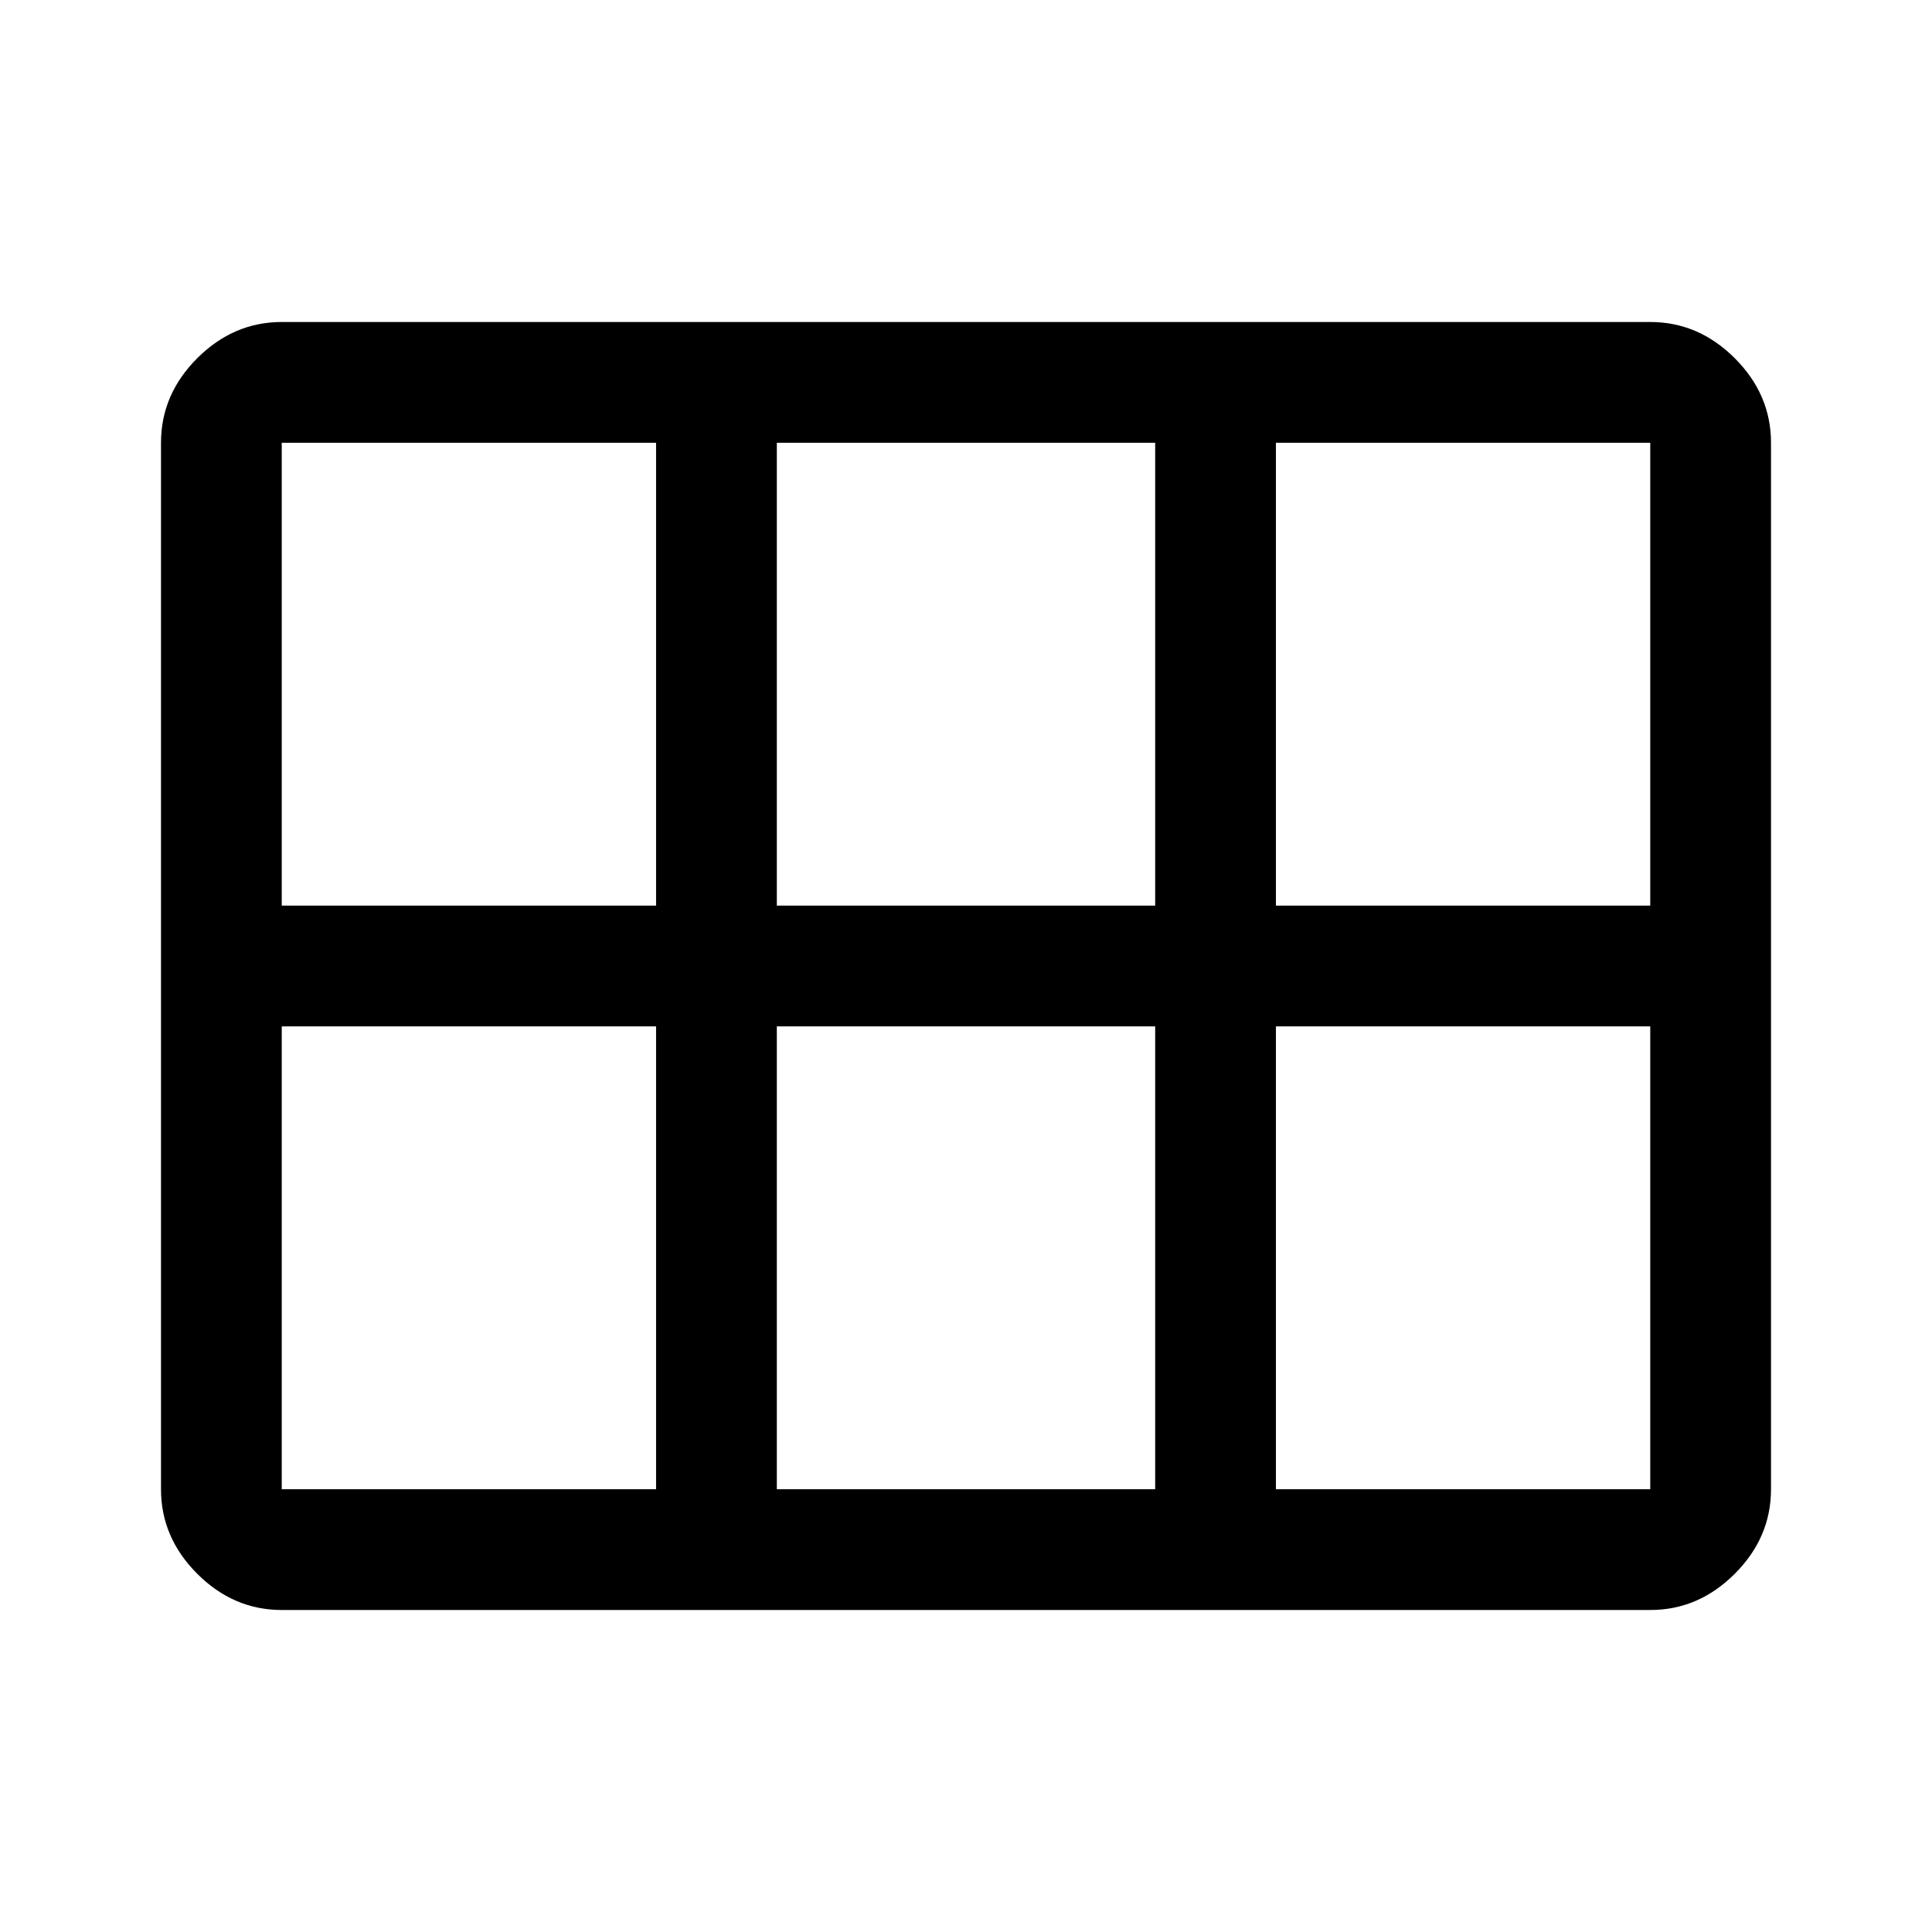
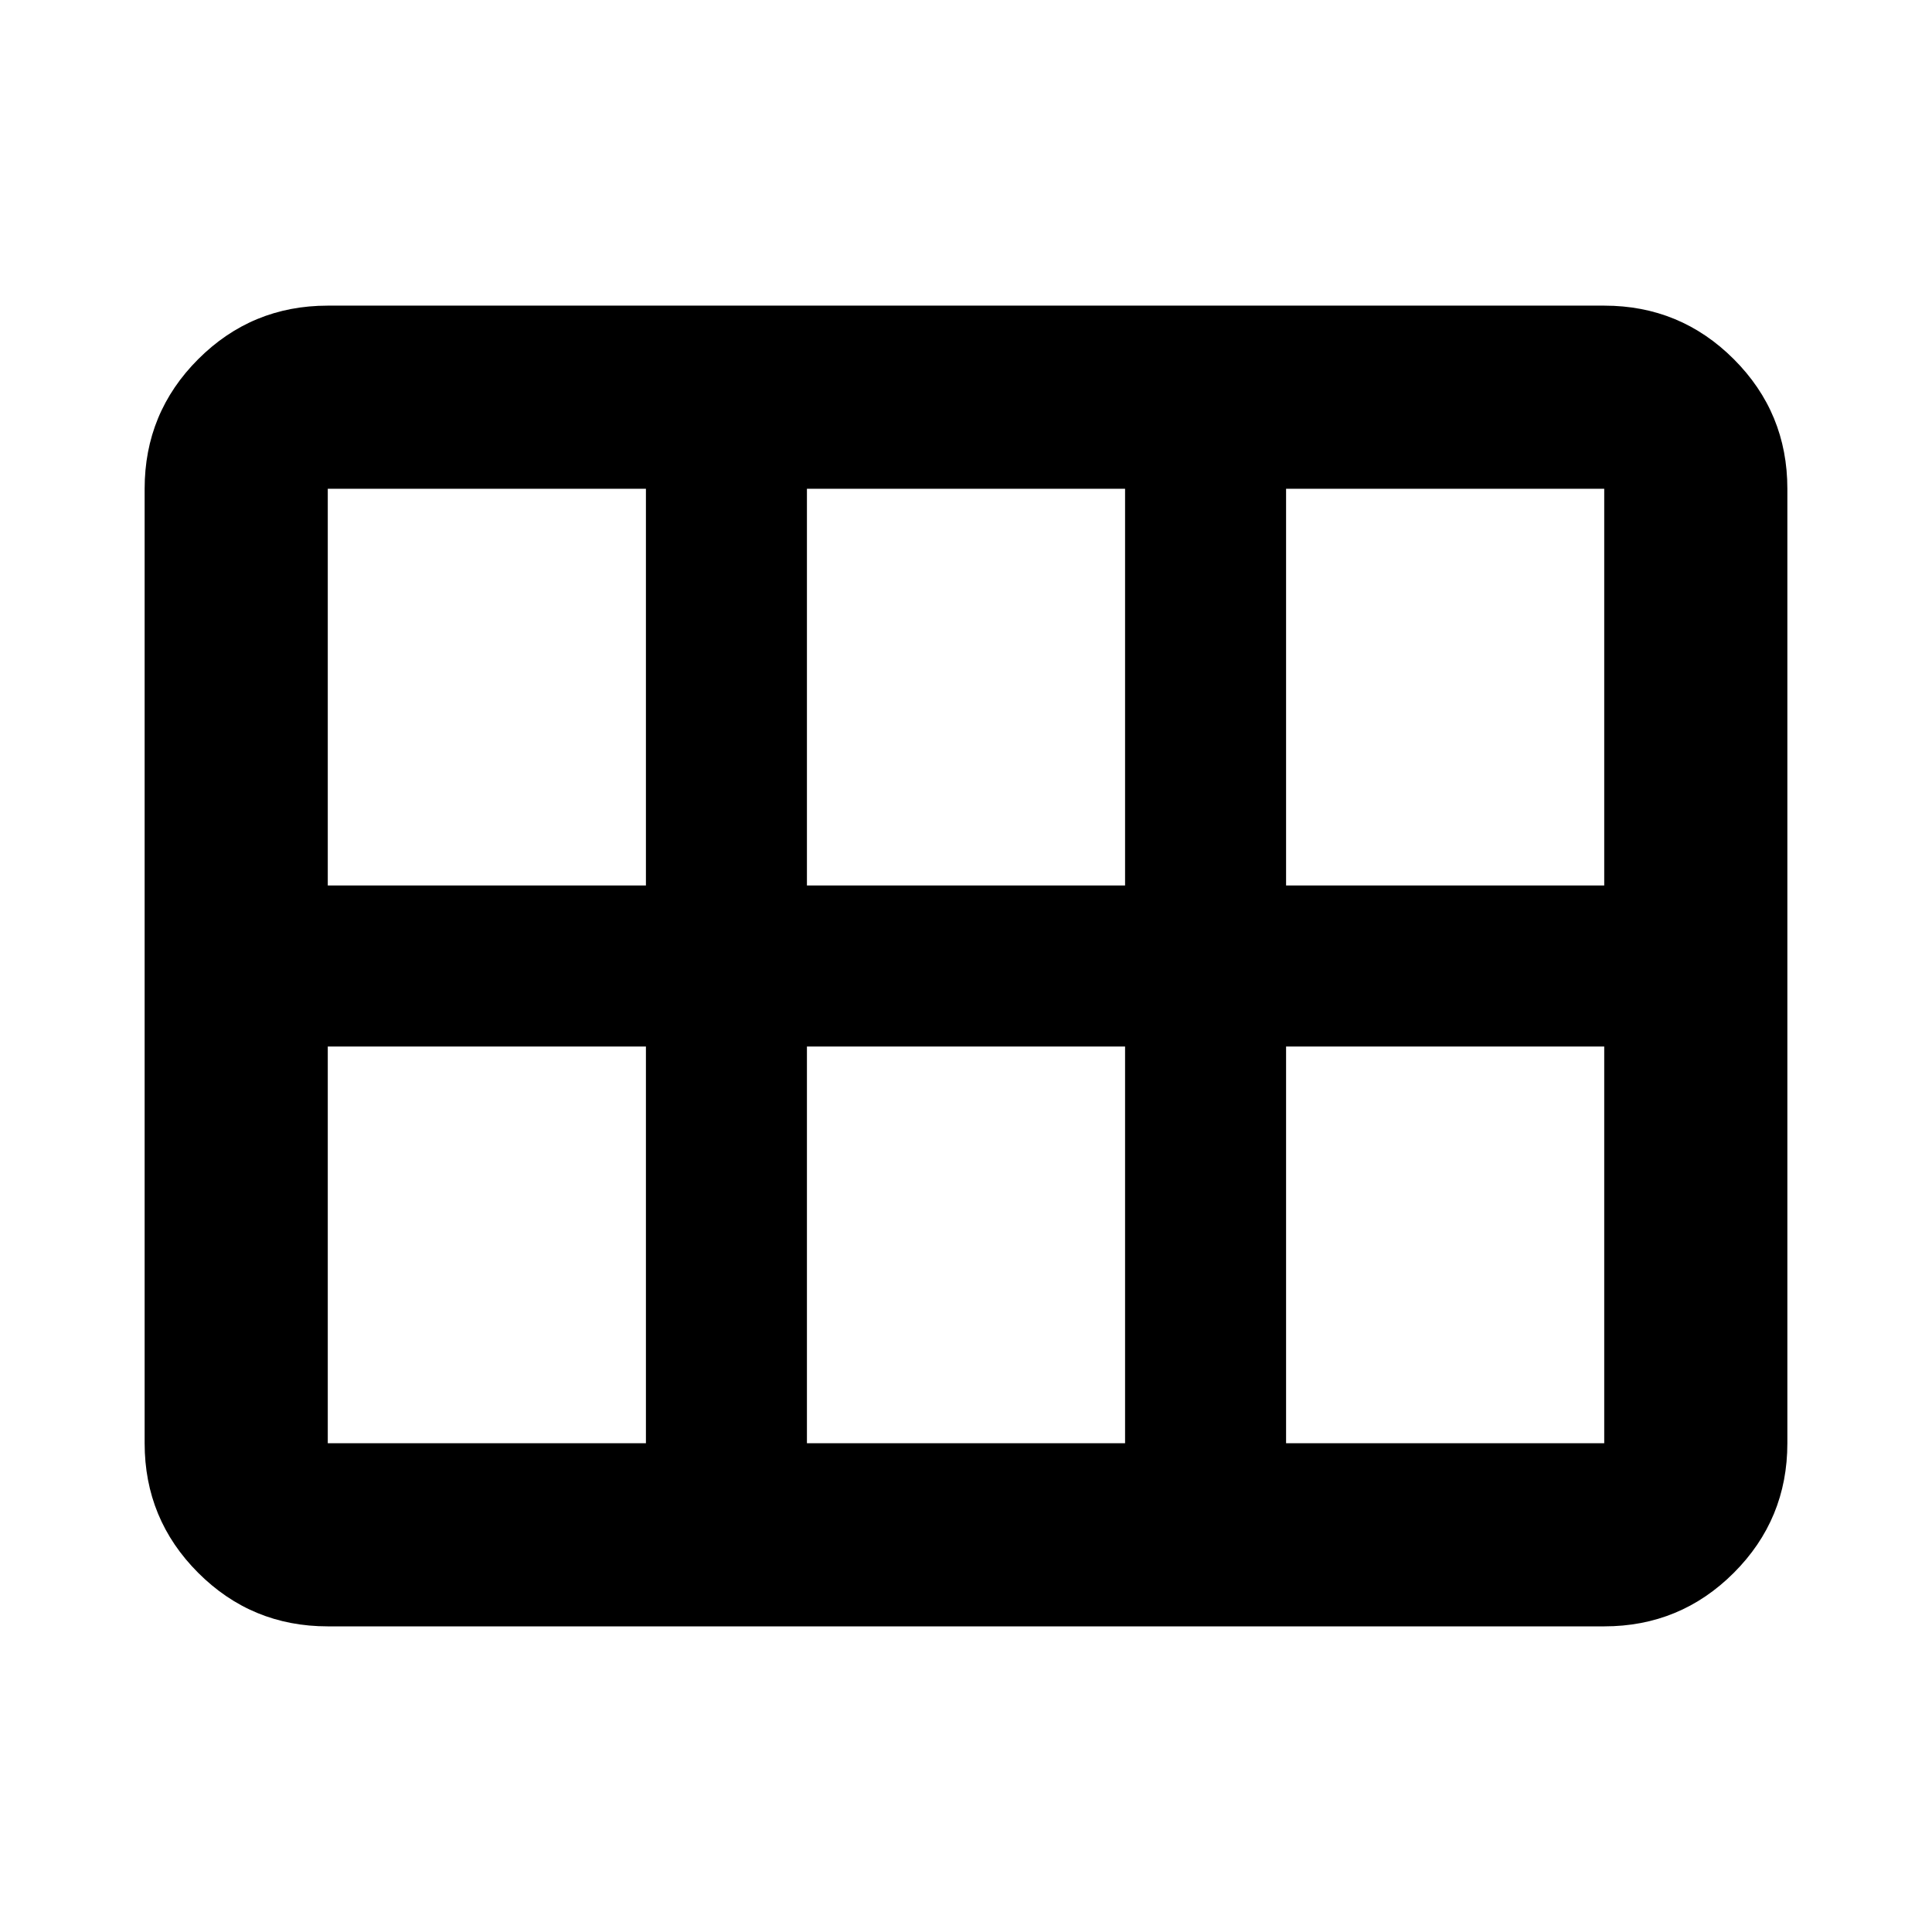
- <svg xmlns="http://www.w3.org/2000/svg" height="24" viewBox="0 96 960 960" width="24" fill="currentColor">
-   <path d="M140 896q-24 0-42-18t-18-42V316q0-24 18-42t42-18h680q24 0 42 18t18 42v520q0 24-18 42t-42 18H140Zm0-350h186V316H140v230Zm246 0h188V316H386v230Zm248 0h186V316H634v230ZM326 836V606H140v230h186Zm60 0h188V606H386v230Zm248 0h186V606H634v230Z" />
+ <svg xmlns="http://www.w3.org/2000/svg" fill="currentColor" height="20" viewBox="0 96 960 960" width="20">
+   <path d="M162.87 904.131q-37.783 0-64.392-26.609Q71.87 850.913 71.87 813.13V338.87q0-37.783 26.61-64.392 26.608-26.609 64.391-26.609h634.26q37.783 0 64.392 26.609 26.609 26.609 26.609 64.392v474.26q0 37.783-26.609 64.392-26.609 26.609-64.392 26.609H162.87Zm0-368.131h158.087V338.87H162.87V536Zm238.087 0h158.086V338.87H400.957V536Zm238.086 0H797.13V338.87H639.043V536ZM320.957 813.13V616H162.87v197.13h158.087Zm80 0h158.086V616H400.957v197.13Zm238.086 0H797.13V616H639.043v197.13Z" />
</svg>
